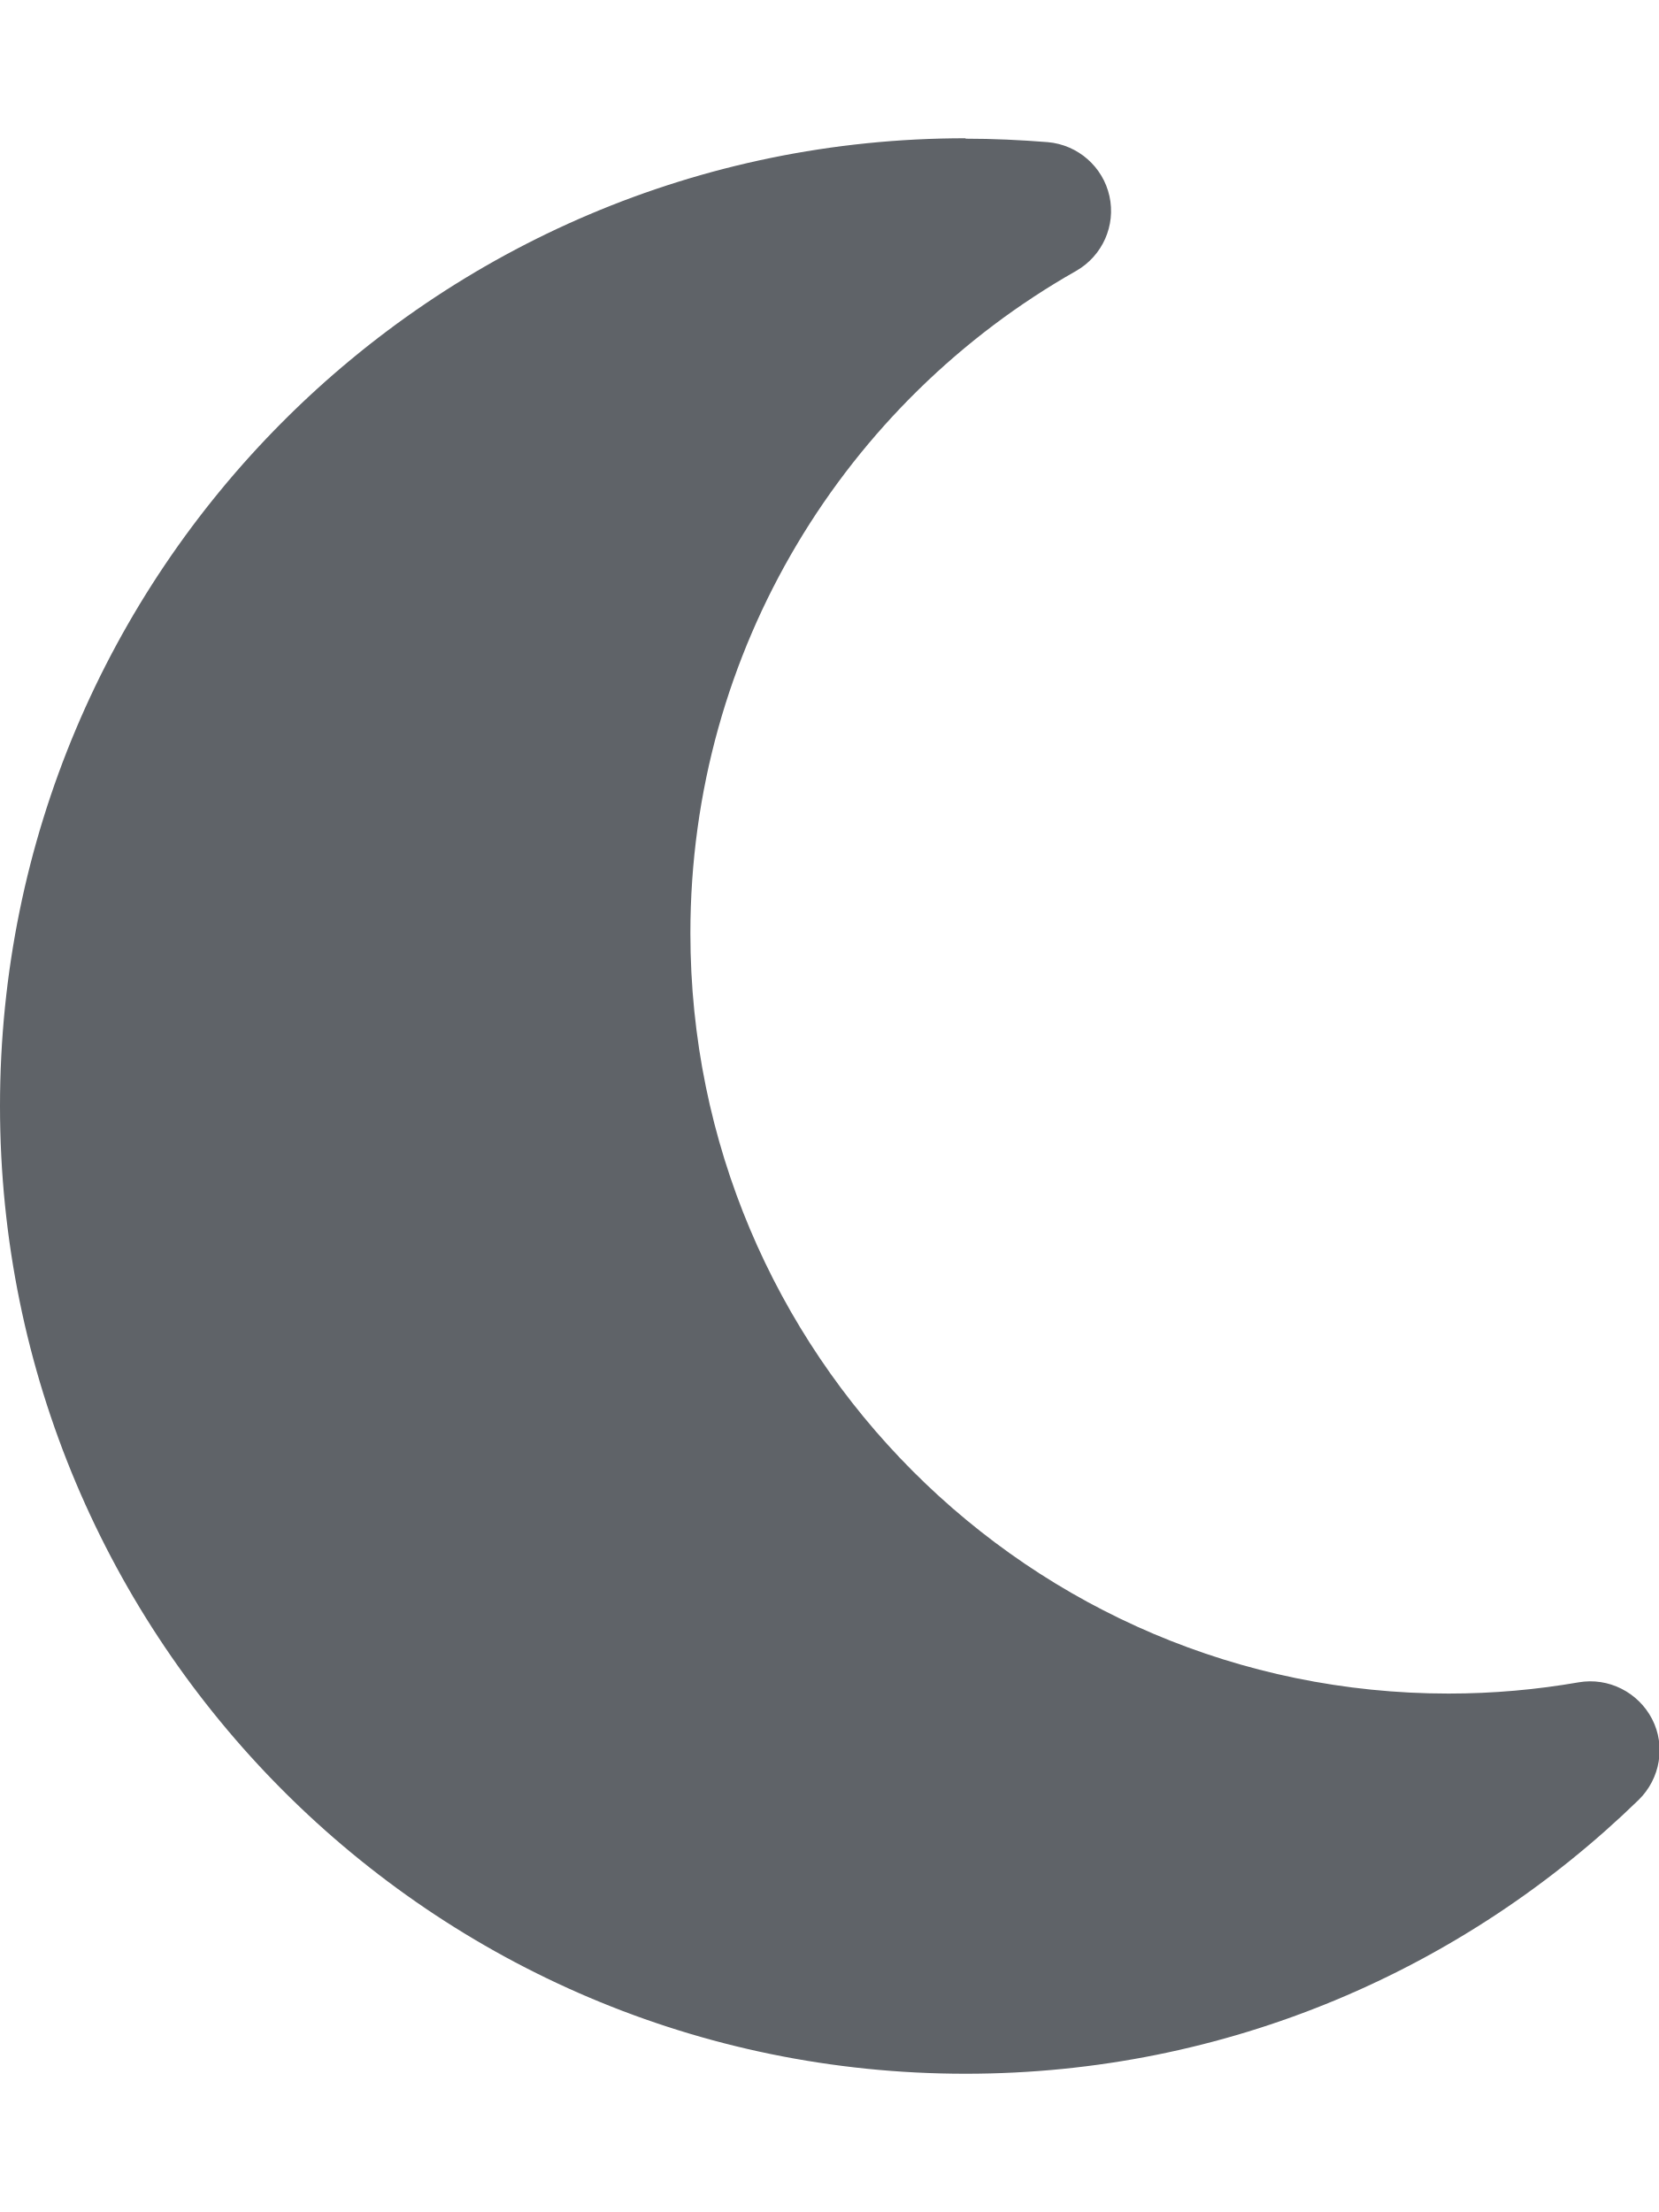
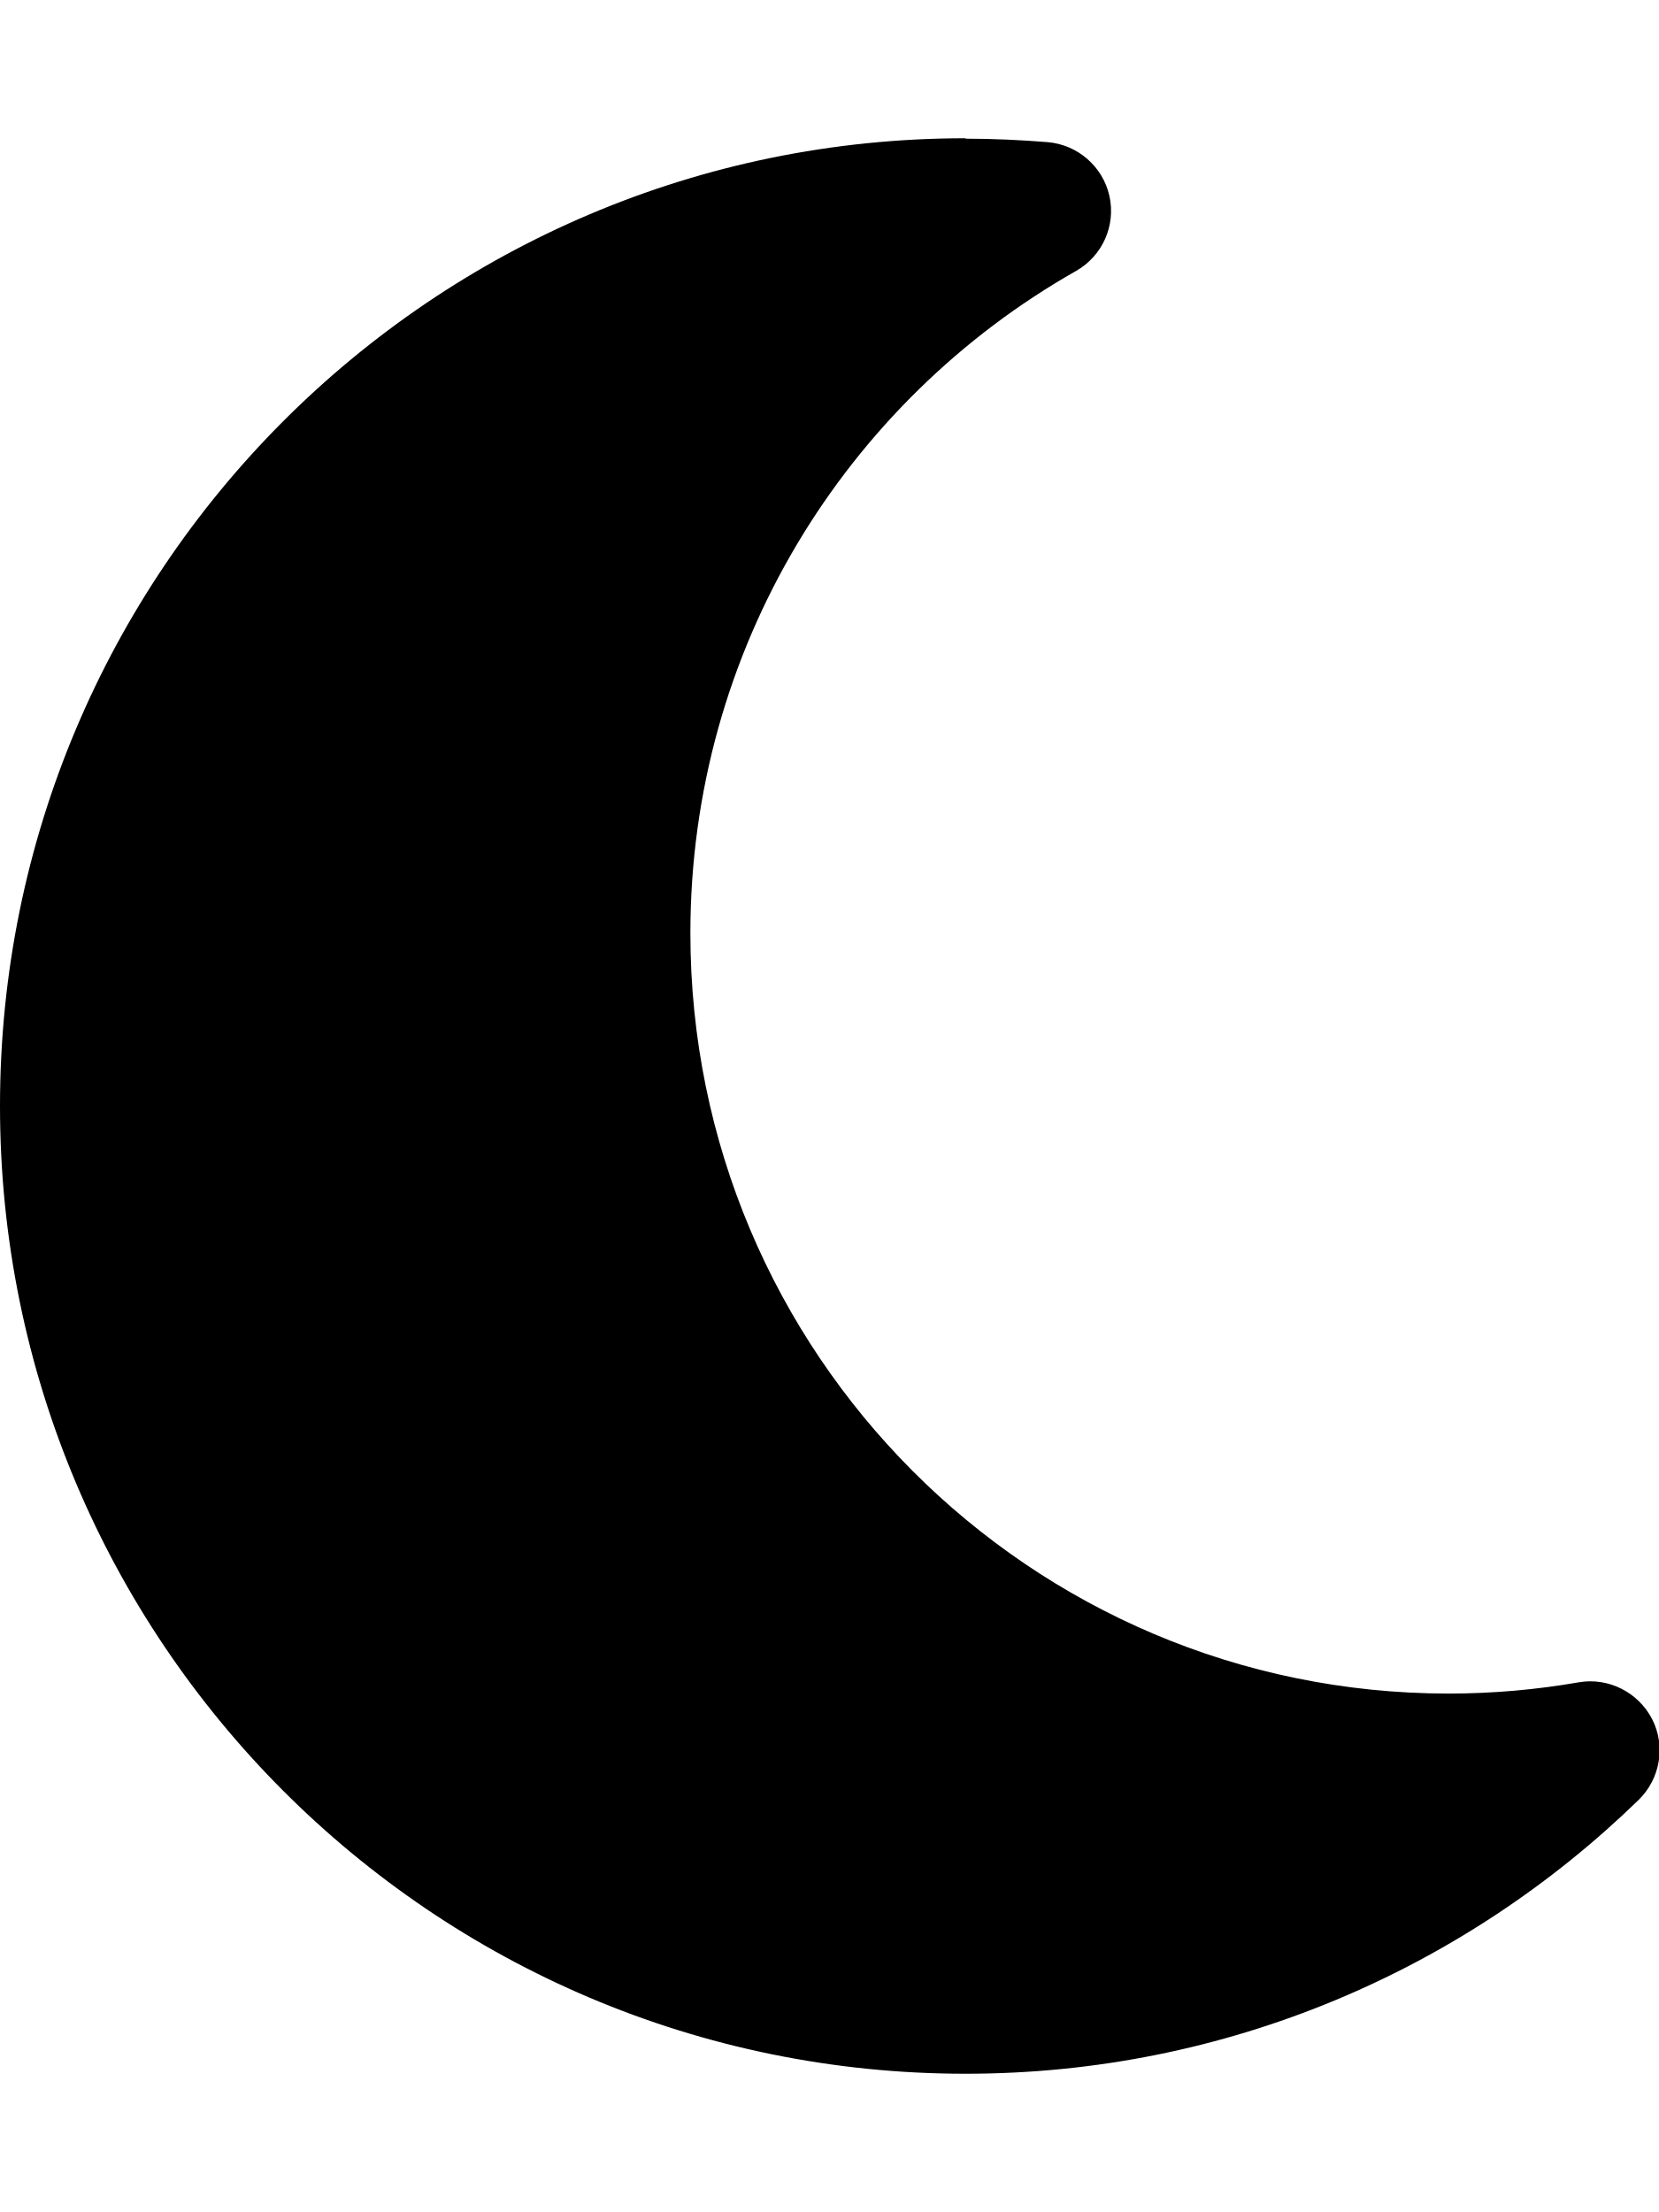
<svg xmlns="http://www.w3.org/2000/svg" viewBox="0 0 384 512">
-   <path fill="#5F6368" d="M223.5 32C100 32 0 132.3 0 256S100 480 223.5 480c60.6 0 115.5-24.2 155.8-63.4c5-4.9 6.3-12.5 3.1-18.7s-10.1-9.7-17-8.5c-9.8 1.7-19.8 2.6-30.1 2.6c-96.9 0-175.5-78.8-175.5-176c0-65.8 36-123.1 89.3-153.3c6.1-3.5 9.2-10.5 7.7-17.3s-7.3-11.9-14.3-12.5c-6.3-.5-12.6-.8-19-.8z" />
+   <path d="M223.5 32C100 32 0 132.3 0 256S100 480 223.5 480c60.6 0 115.5-24.2 155.8-63.4c5-4.9 6.3-12.5 3.1-18.7s-10.1-9.7-17-8.5c-9.8 1.7-19.8 2.6-30.1 2.6c-96.9 0-175.5-78.8-175.5-176c0-65.8 36-123.1 89.3-153.3c6.1-3.5 9.2-10.5 7.7-17.3s-7.3-11.9-14.3-12.5c-6.3-.5-12.6-.8-19-.8z" />
</svg>
